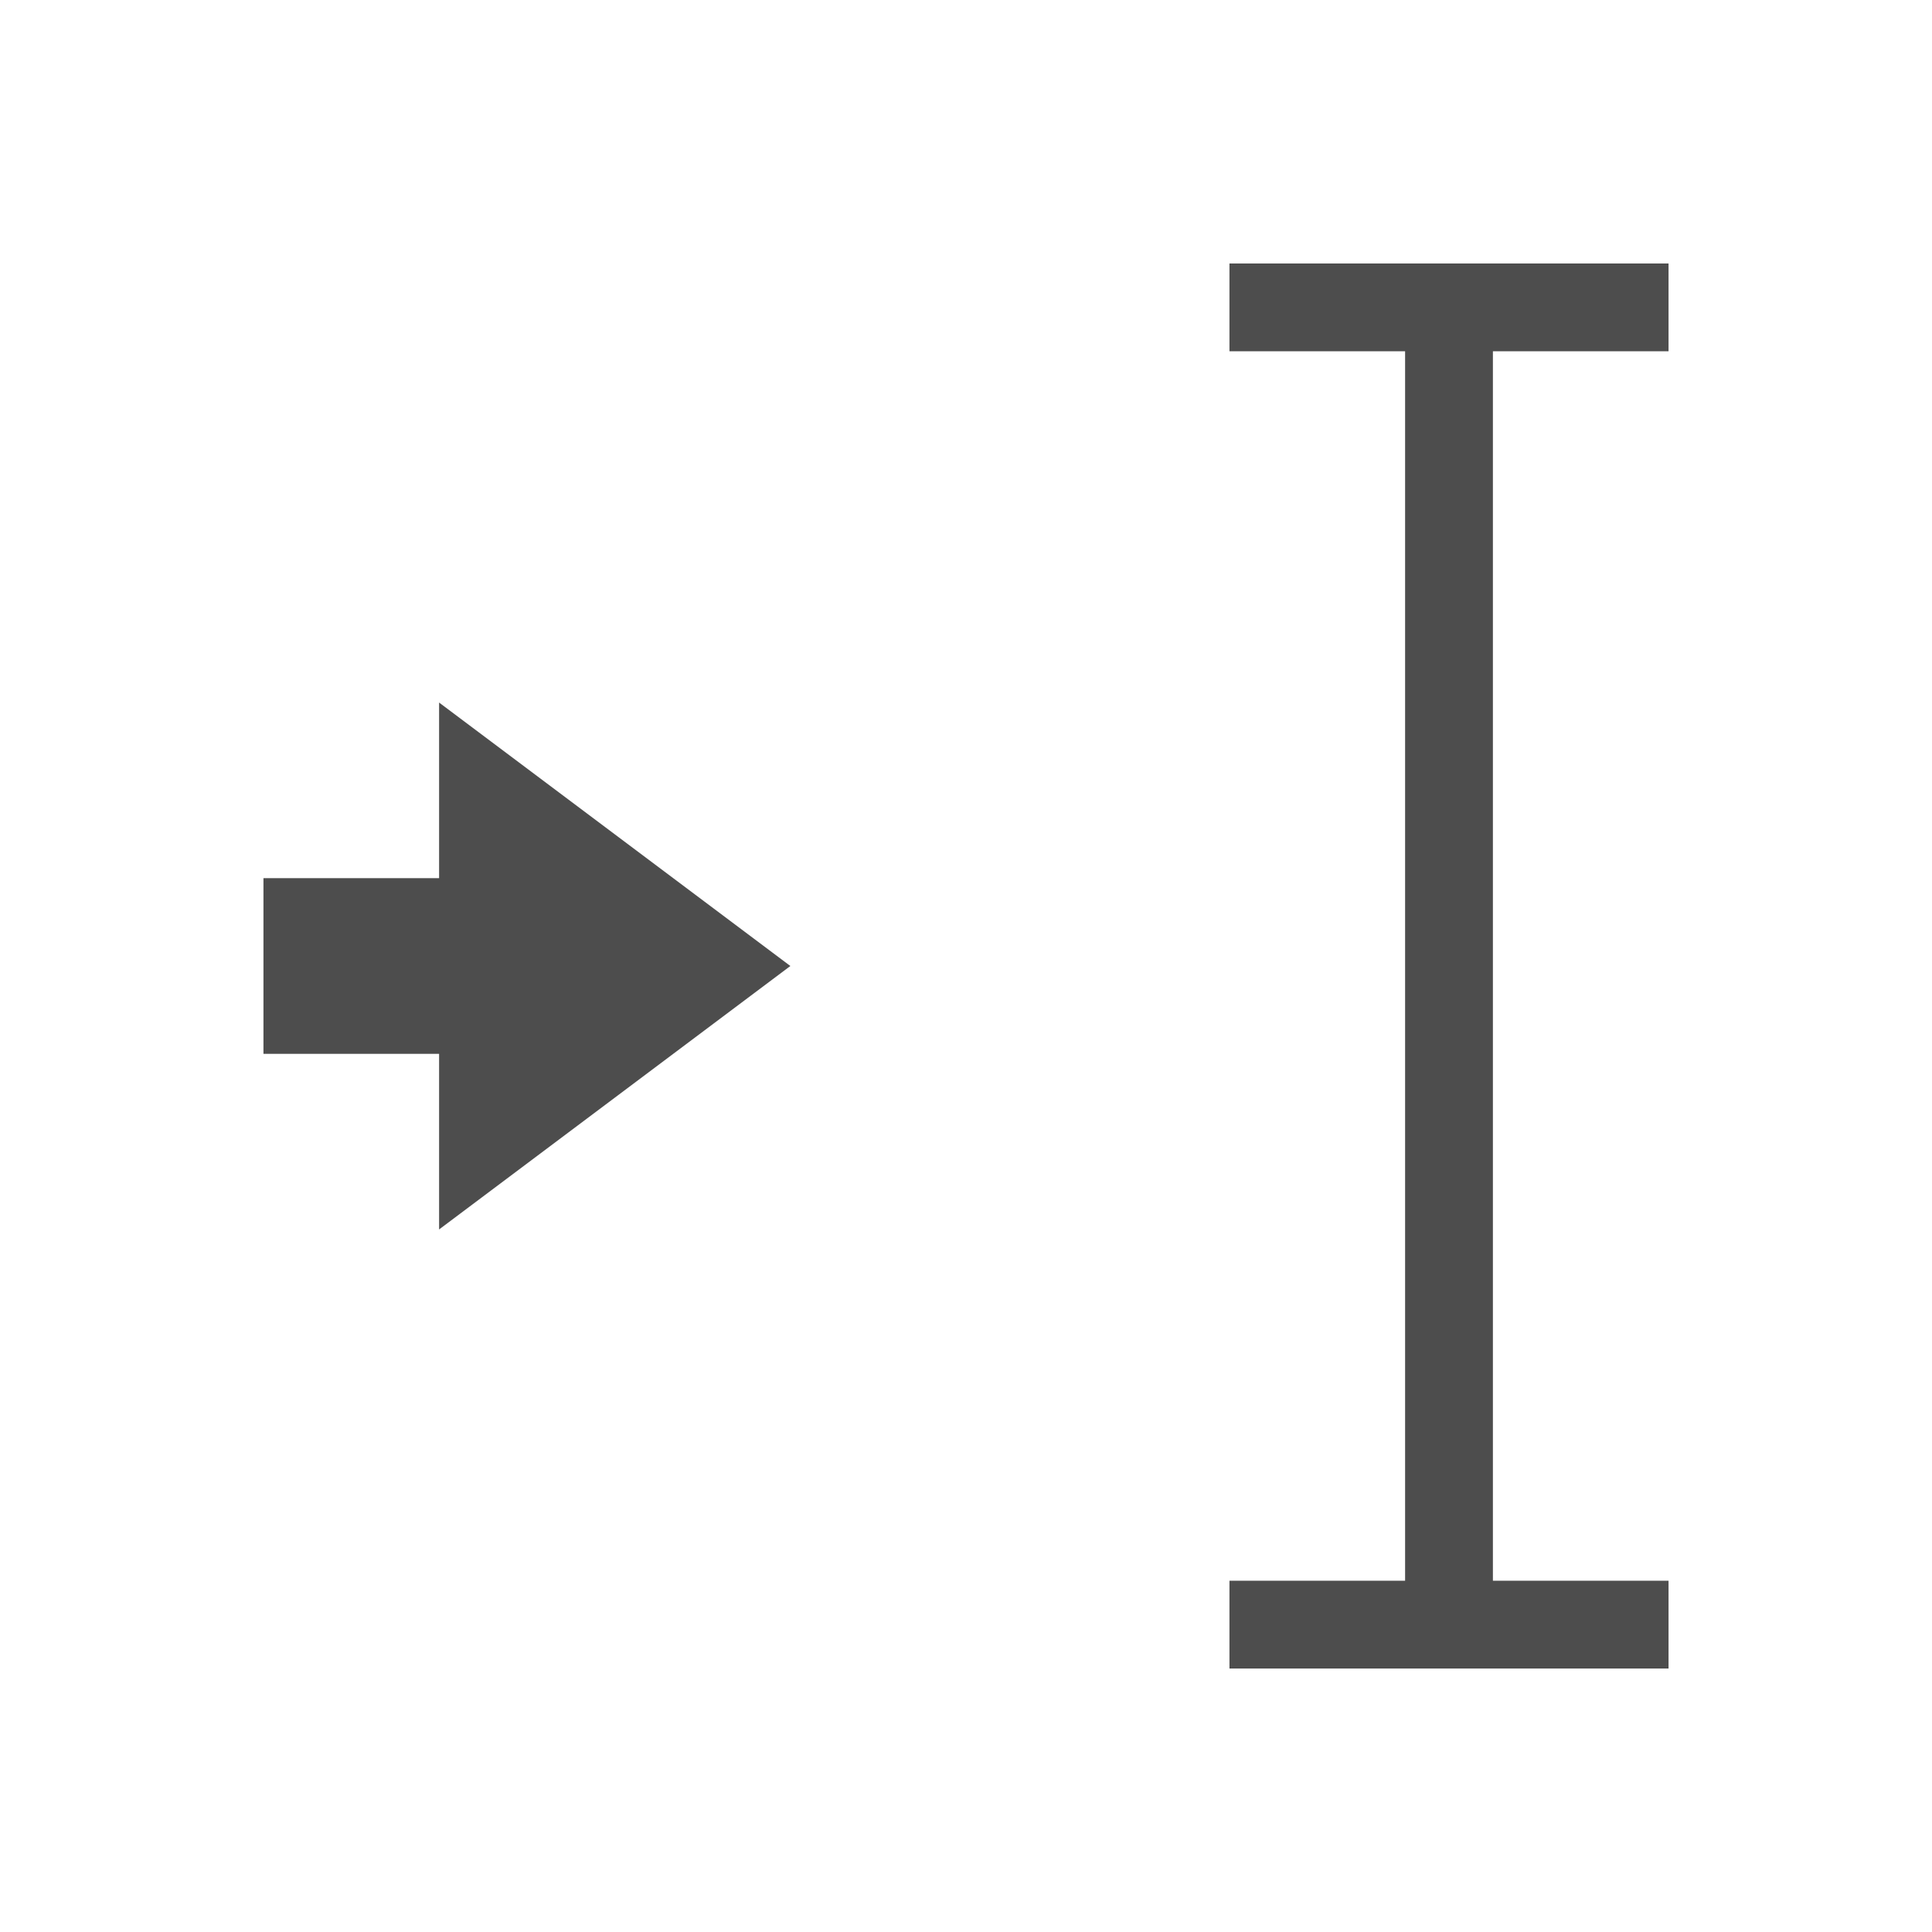
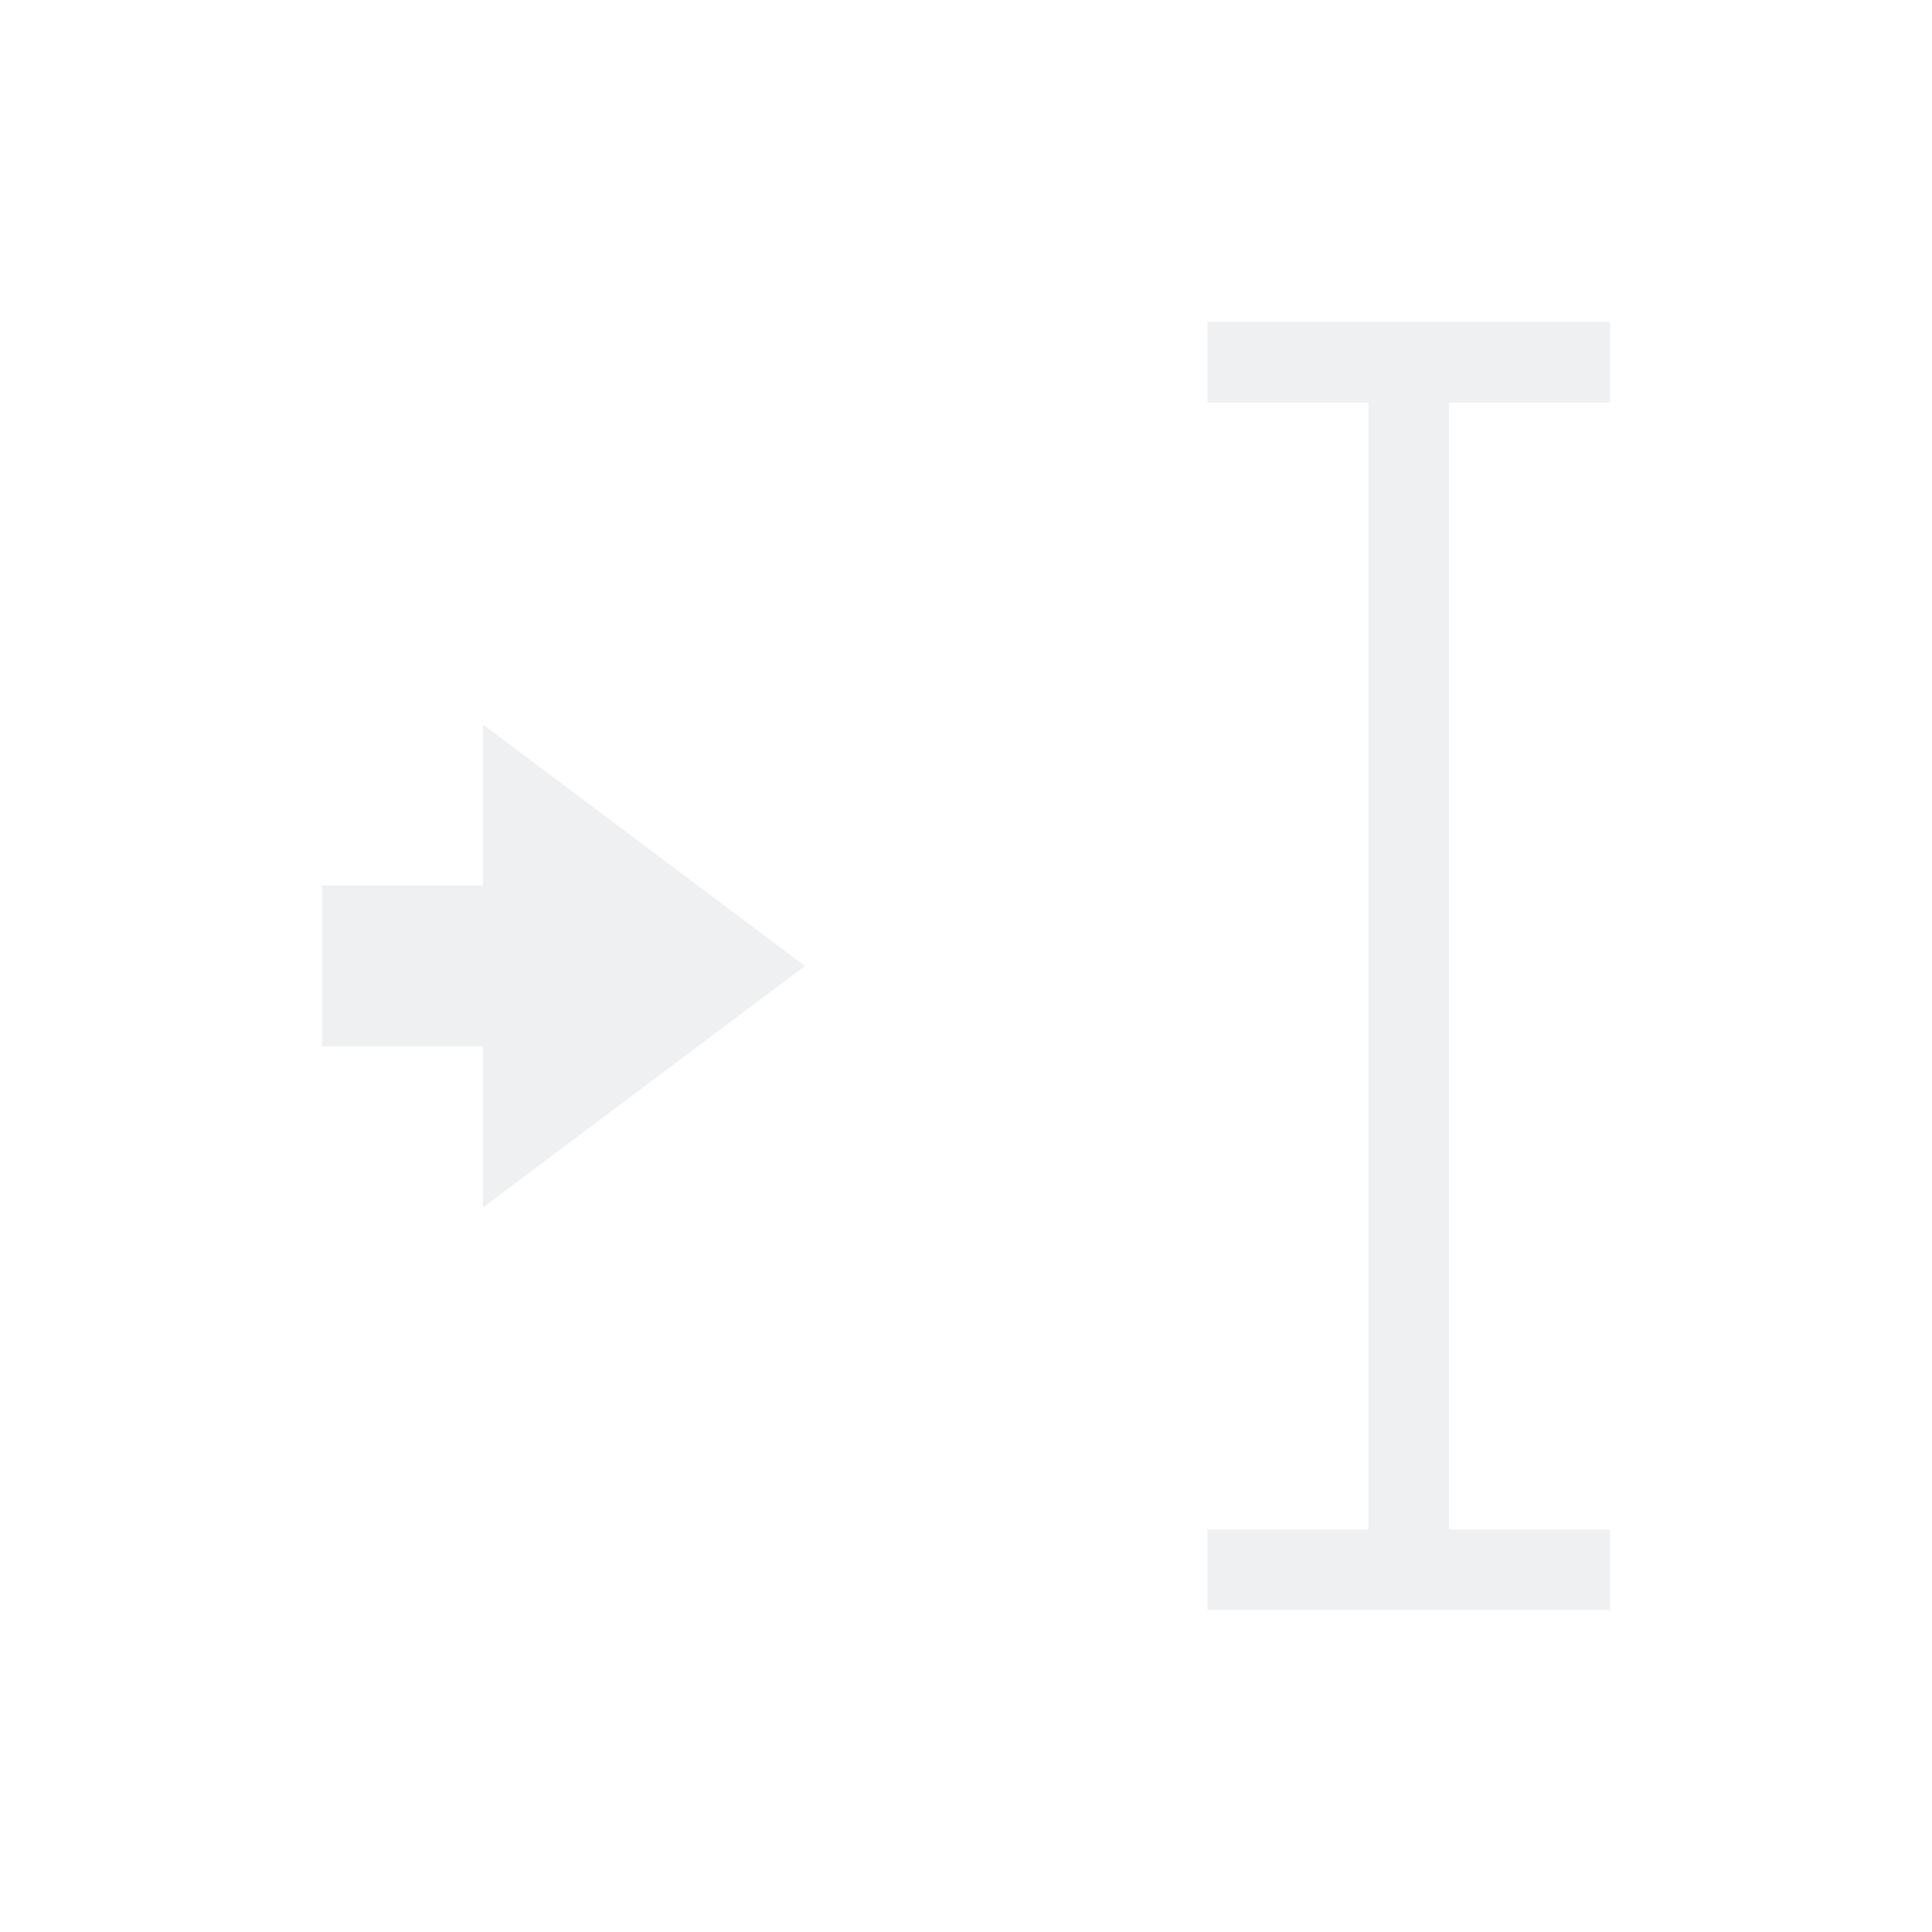
- <svg xmlns="http://www.w3.org/2000/svg" viewBox="0 0 22 22">
+ <svg xmlns="http://www.w3.org/2000/svg" viewBox="0 0 24 24">
  <defs id="defs3051">
    <style type="text/css" id="current-color-scheme">
      .ColorScheme-Text {
-         color:#4d4d4d;
+         color:#eff0f1;
      }
      </style>
  </defs>
-   <path style="fill:currentColor;fill-opacity:1;stroke:none" d="m14 3v1h2v14h-2v1h5v-1h-2v-14h2v-1h-5m-9 5v2h-2v2h2v2l4-3-4-3" class="ColorScheme-Text" />
+   <path style="fill:currentColor;fill-opacity:1;stroke:none" d="M 15 4 L 15 5 L 17 5 L 17 19 L 15 19 L 15 20 L 20 20 L 20 19 L 18 19 L 18 5 L 20 5 L 20 4 L 15 4 z M 6 9 L 6 11 L 4 11 L 4 13 L 6 13 L 6 15 L 10 12 L 6 9 z " class="ColorScheme-Text" />
</svg>
